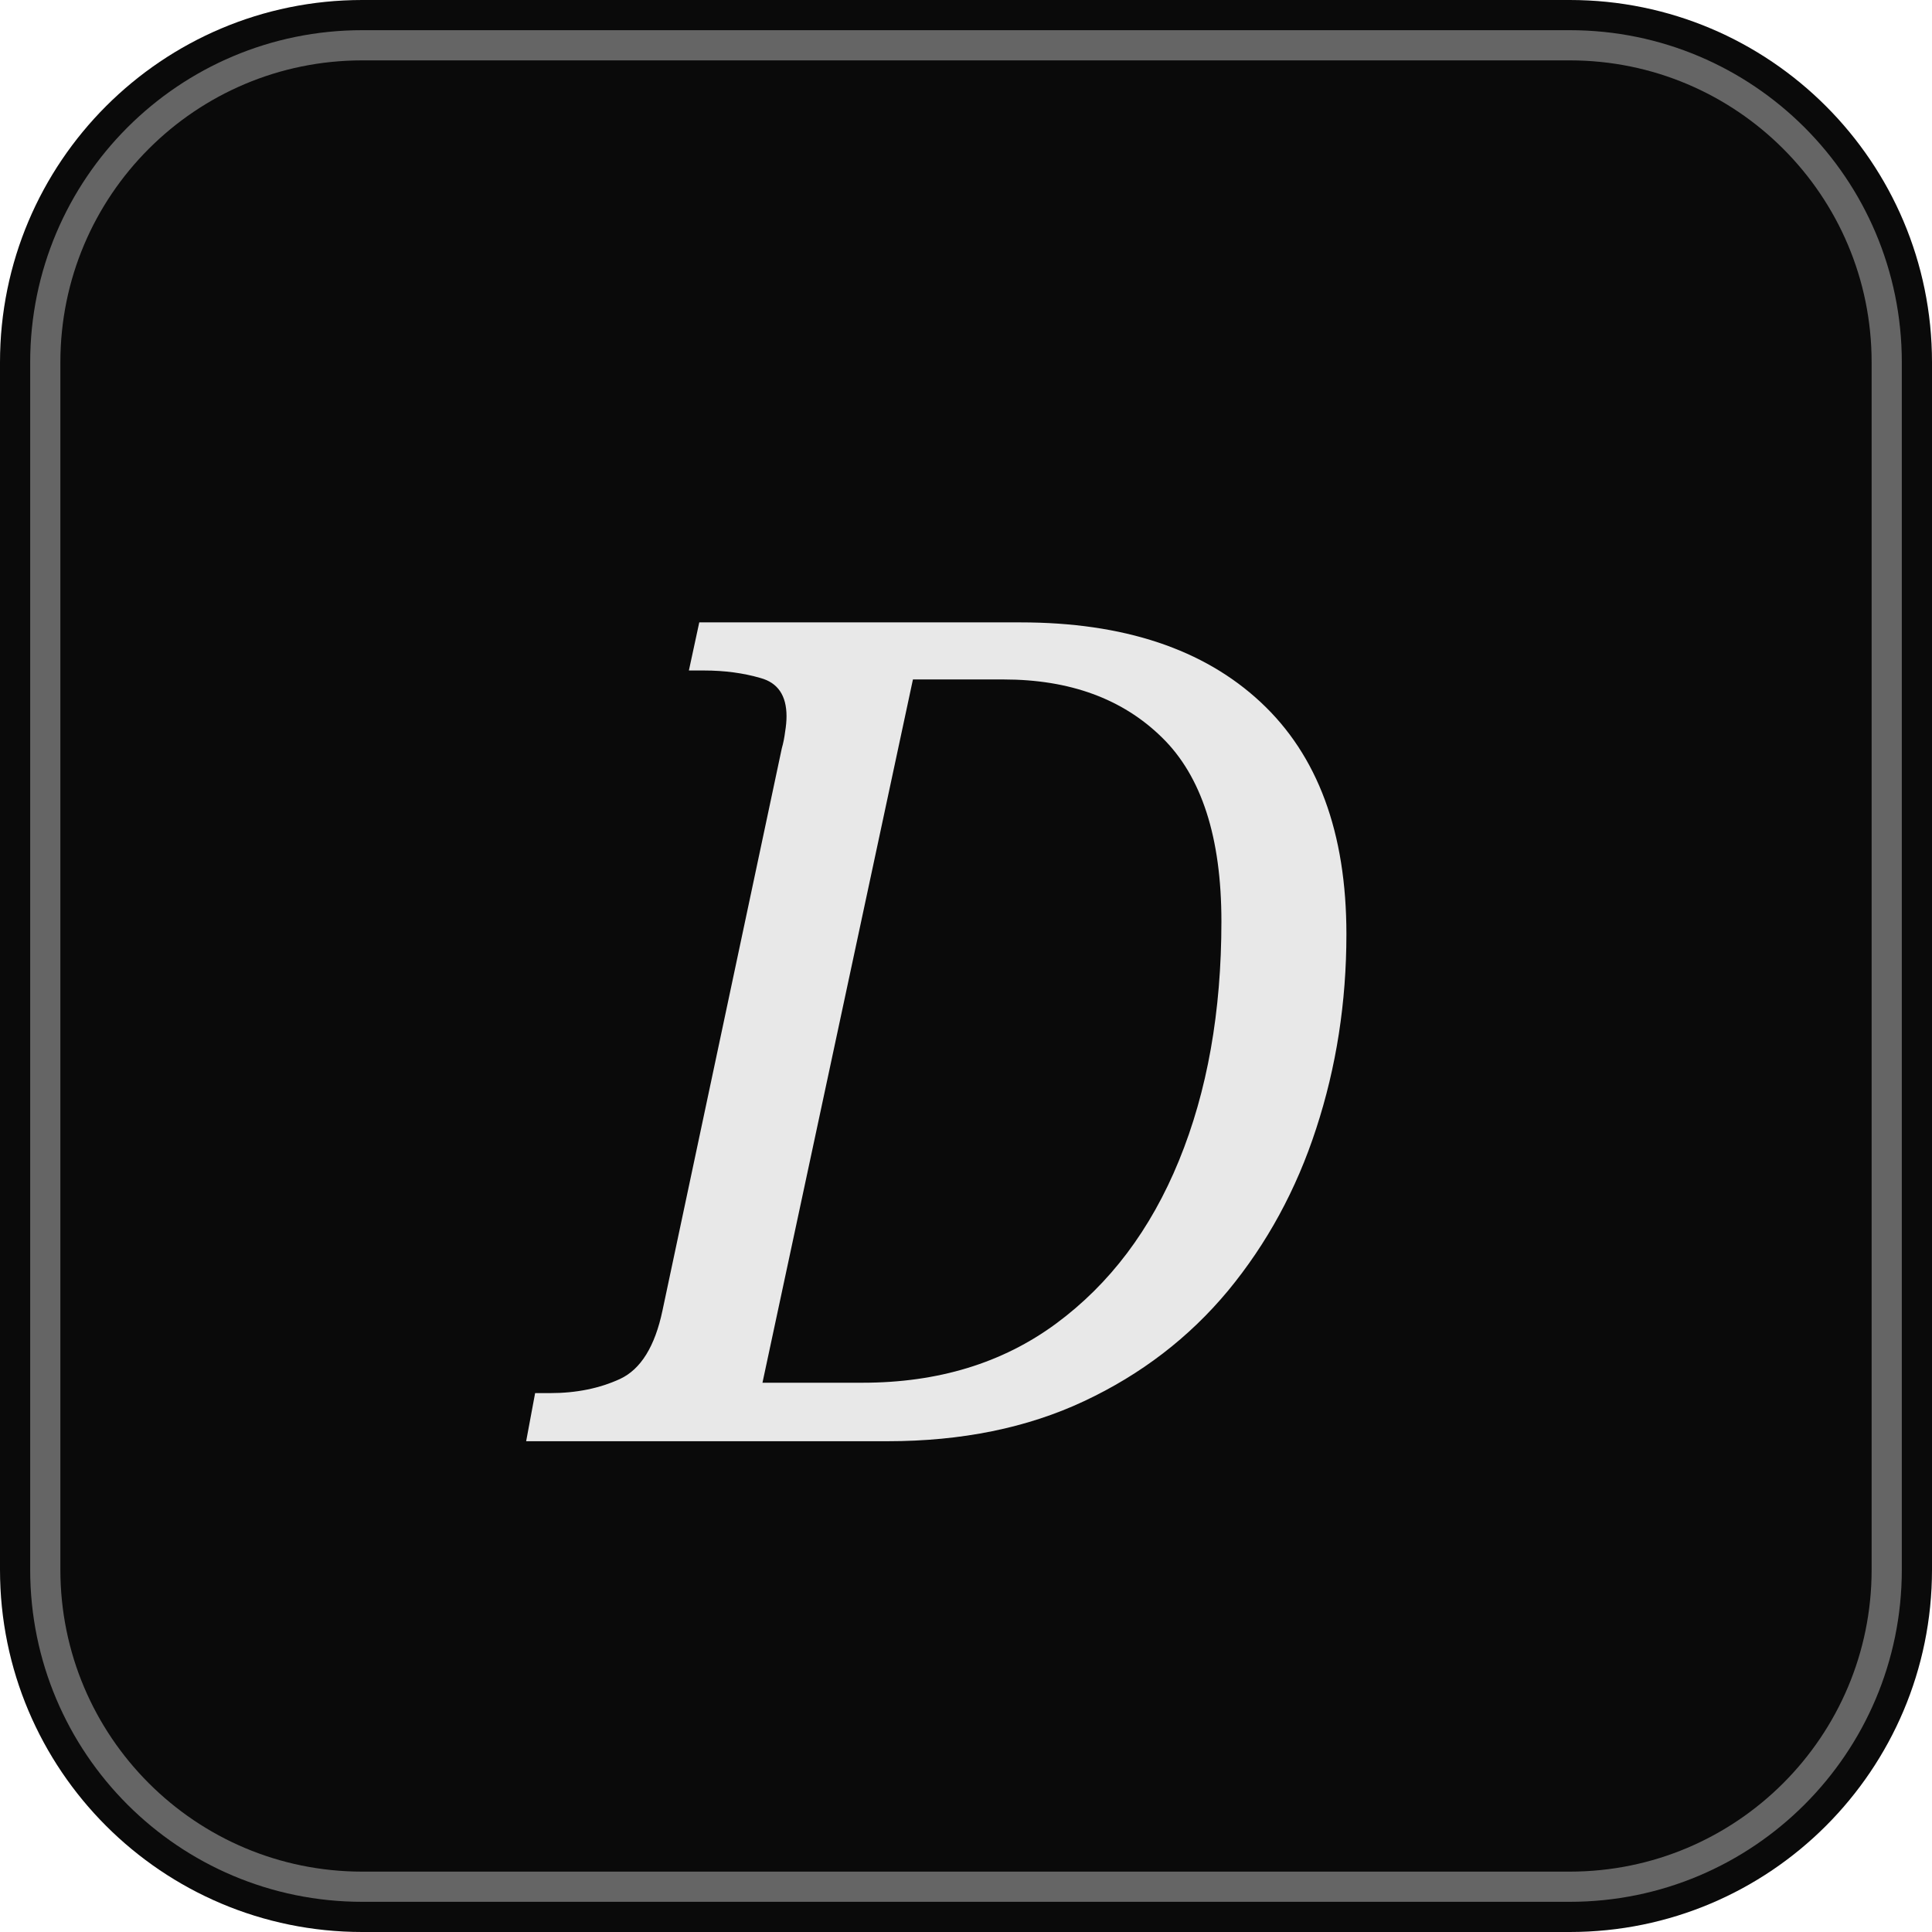
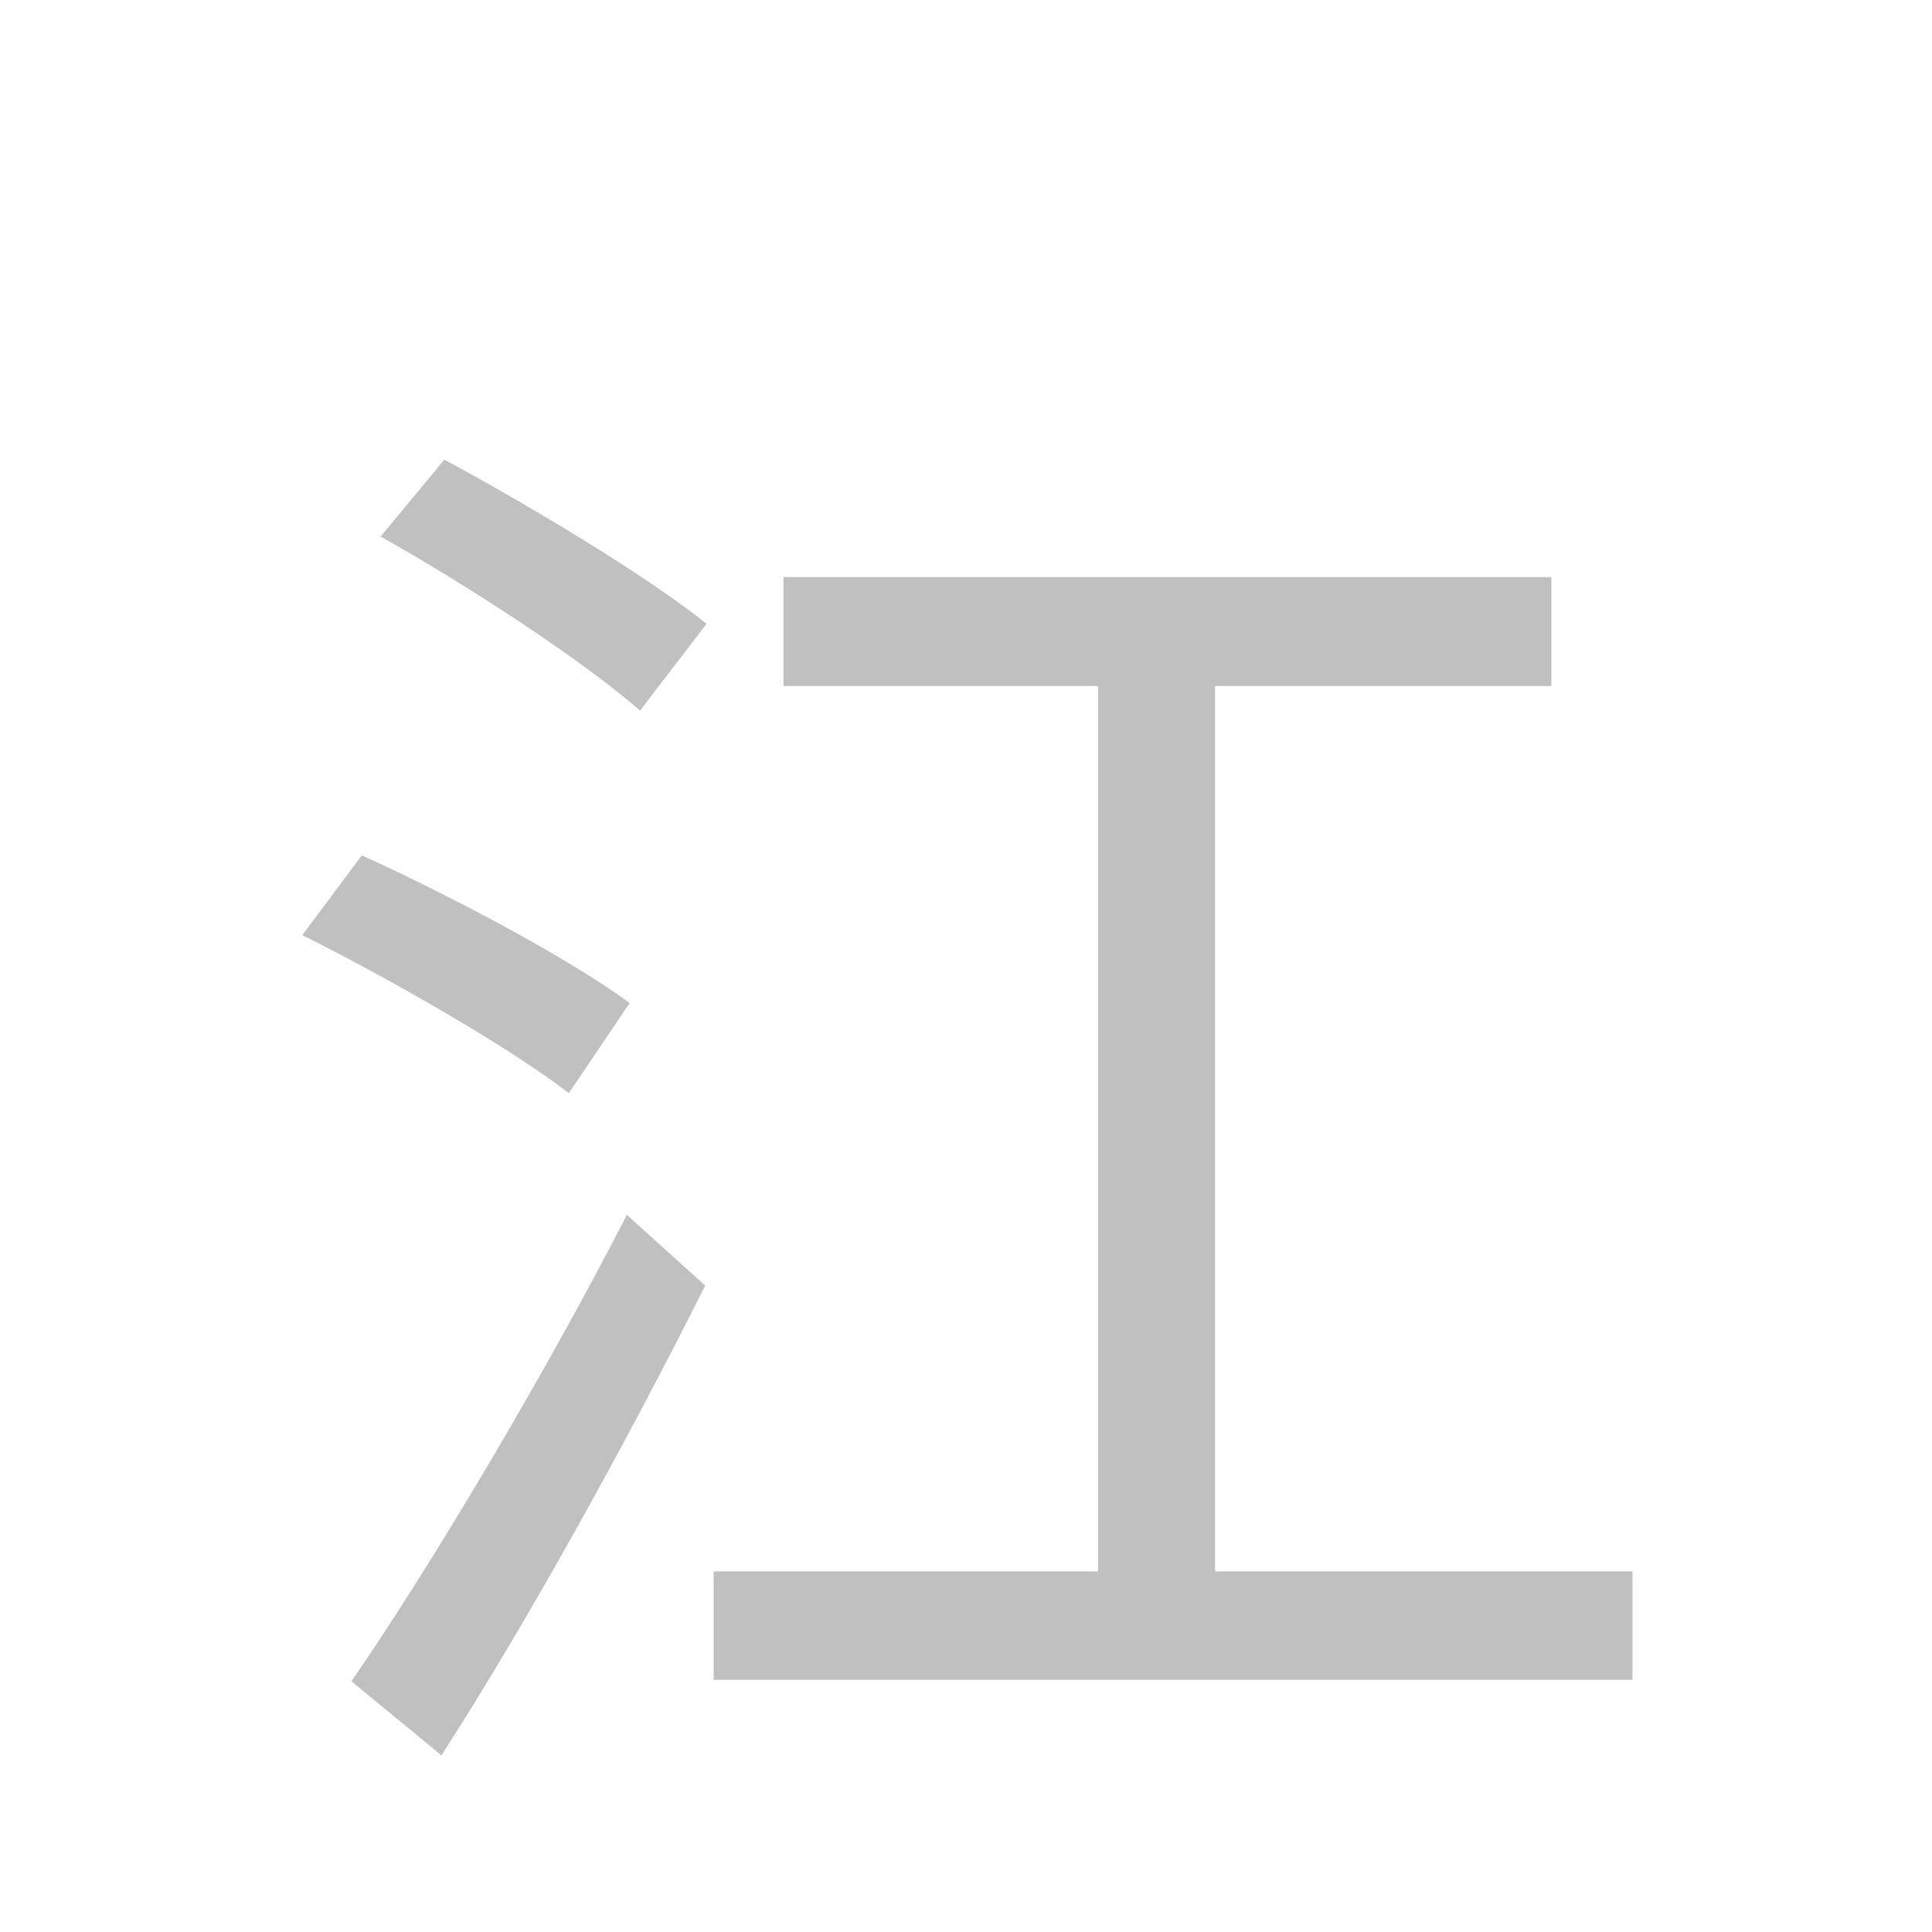
<svg xmlns="http://www.w3.org/2000/svg" viewBox="0 0 64 64">
-   <rect width="64" height="64" rx="12" fill="#0a0a0a" />
-   <rect x="1.5" y="1.5" width="61" height="61" rx="10.5" fill="none" stroke="#c0c0c0" stroke-width="1" opacity="0.5" />
-   <text x="32" y="33" font-family="Georgia, 'Playfair Display', serif" font-size="38" font-style="italic" fill="#e8e8e8" text-anchor="middle" dominant-baseline="central">D</text>
+   <text x="32" y="34" font-family="'Noto Serif TC', Georgia, serif" font-size="48" fill="#c0c0c0" text-anchor="middle" dominant-baseline="central">江</text>
</svg>
